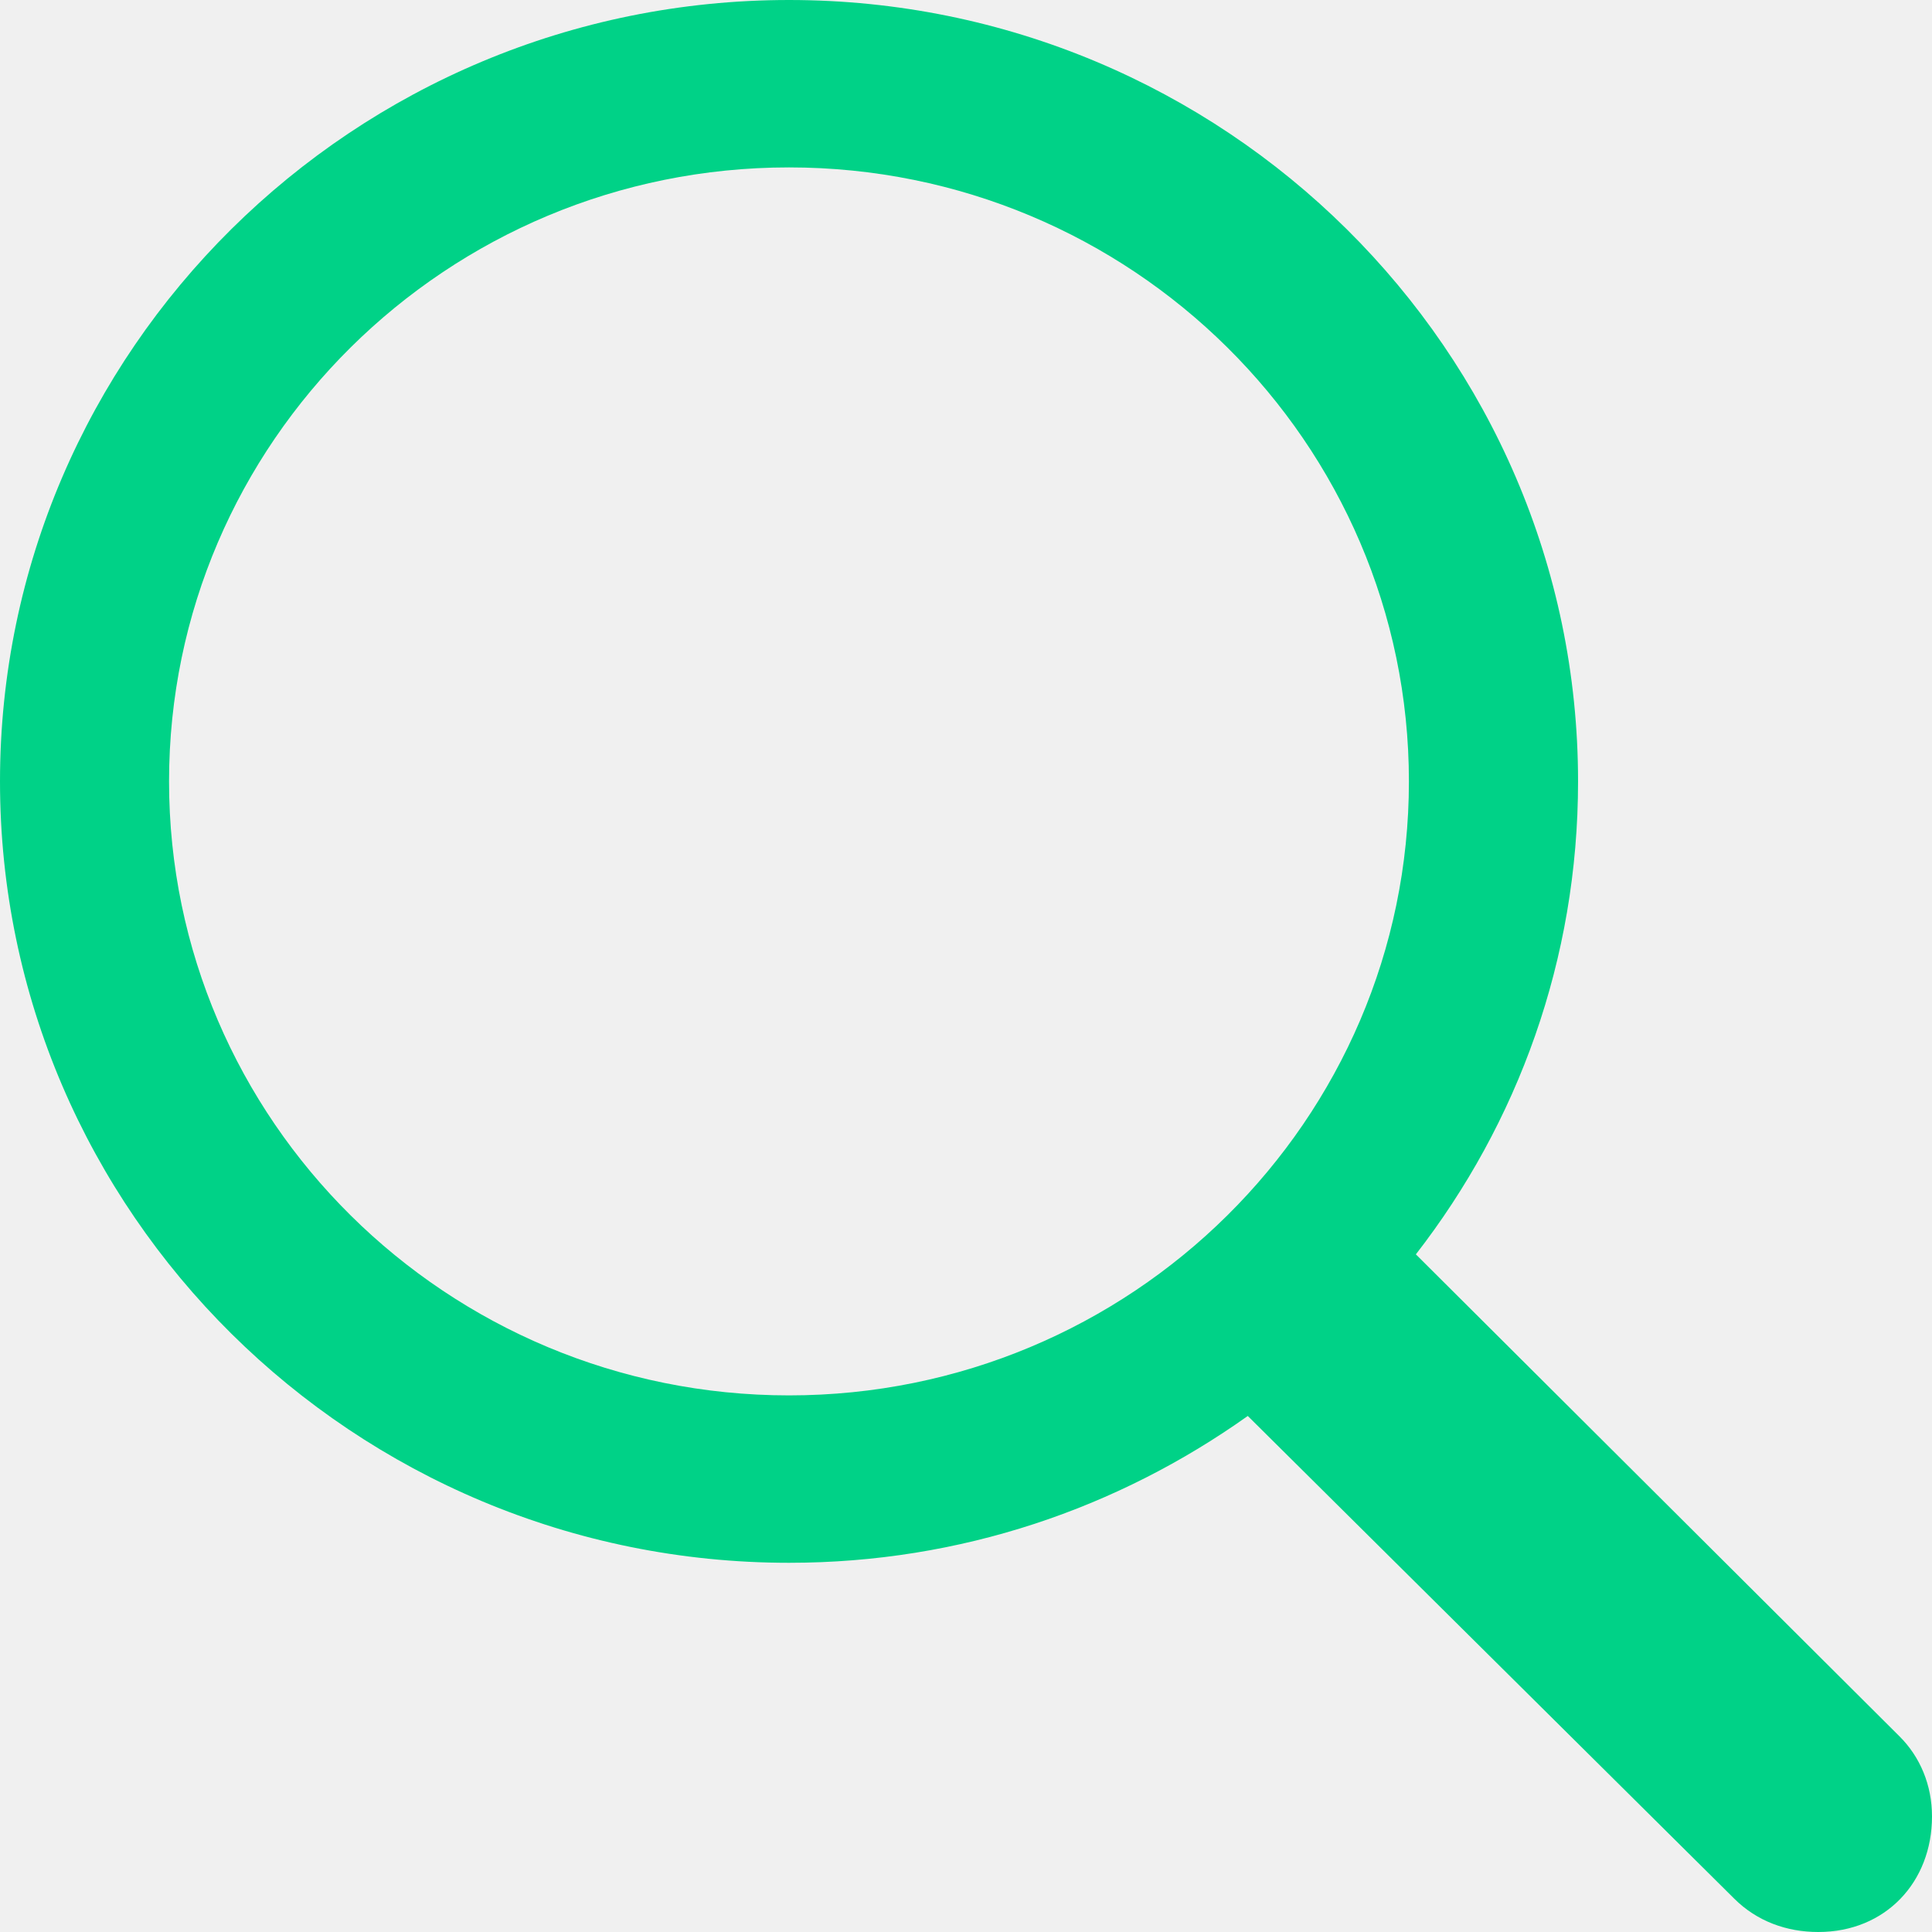
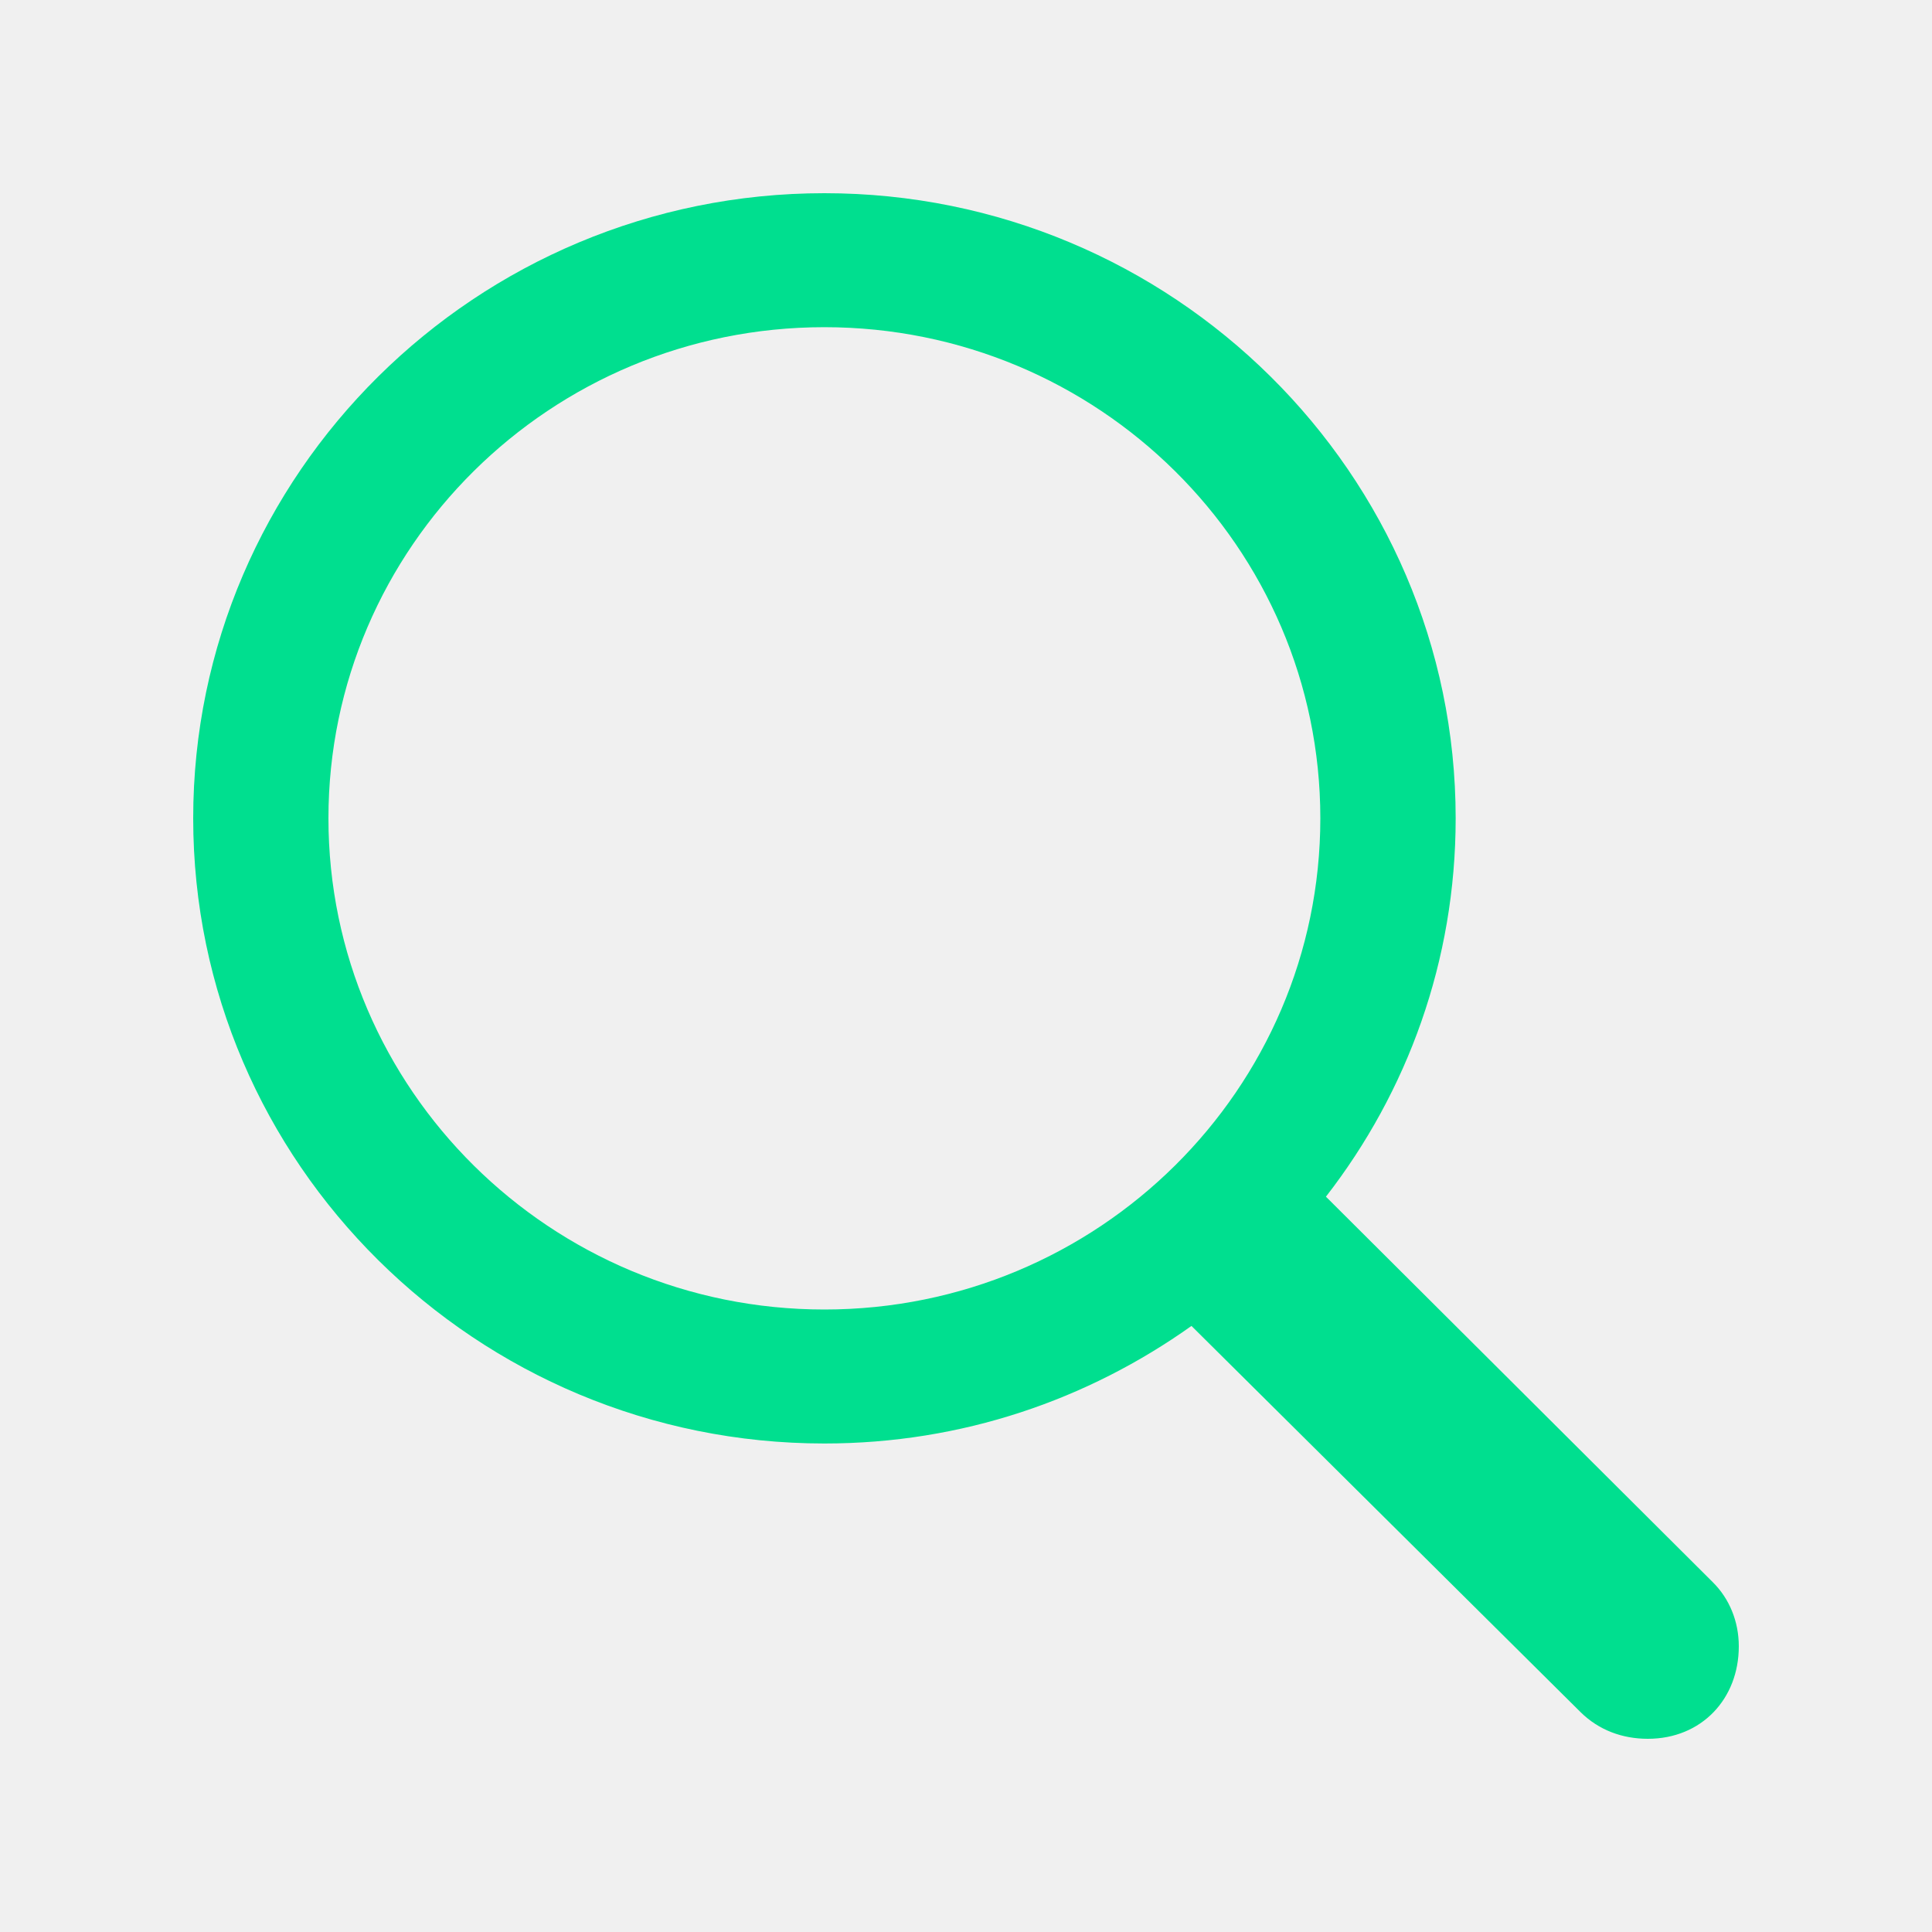
<svg xmlns="http://www.w3.org/2000/svg" width="20" height="20" viewBox="0 0 20 20" fill="none">
-   <g clip-path="url(#clip0_920_3701)">
-     <path d="M0 8.089C0 12.549 3.664 16.178 8.168 16.178C9.949 16.178 11.576 15.611 12.917 14.658L17.953 19.655C18.188 19.889 18.495 20 18.823 20C19.519 20 20 19.483 20 18.804C20 18.479 19.877 18.186 19.662 17.973L14.657 12.985C15.711 11.627 16.336 9.934 16.336 8.089C16.336 3.629 12.671 0 8.168 0C3.664 0 0 3.629 0 8.089ZM1.75 8.089C1.75 4.582 4.626 1.733 8.168 1.733C11.709 1.733 14.585 4.582 14.585 8.089C14.585 11.597 11.709 14.445 8.168 14.445C4.626 14.445 1.75 11.597 1.75 8.089Z" fill="#00D287" />
-   </g>
-   <defs>
-     <clipPath id="clip0_920_3701">
-       <rect width="20" height="20" fill="white" />
-     </clipPath>
-   </defs>
+   <path d="M2 8.471C2 12.04 4.931 14.943 8.534 14.943C9.959 14.943 11.261 14.489 12.334 13.726L16.362 17.724C16.551 17.911 16.796 18 17.058 18C17.615 18 18 17.586 18 17.043C18 16.784 17.902 16.548 17.73 16.378L13.726 12.388C14.569 11.302 15.069 9.947 15.069 8.471C15.069 4.903 12.137 2 8.534 2C4.931 2 2 4.903 2 8.471ZM3.4 8.471C3.4 5.665 5.701 3.387 8.534 3.387C11.367 3.387 13.668 5.665 13.668 8.471C13.668 11.277 11.367 13.556 8.534 13.556C5.701 13.556 3.4 11.277 3.4 8.471Z" fill="#00DF8F" />
</svg>
